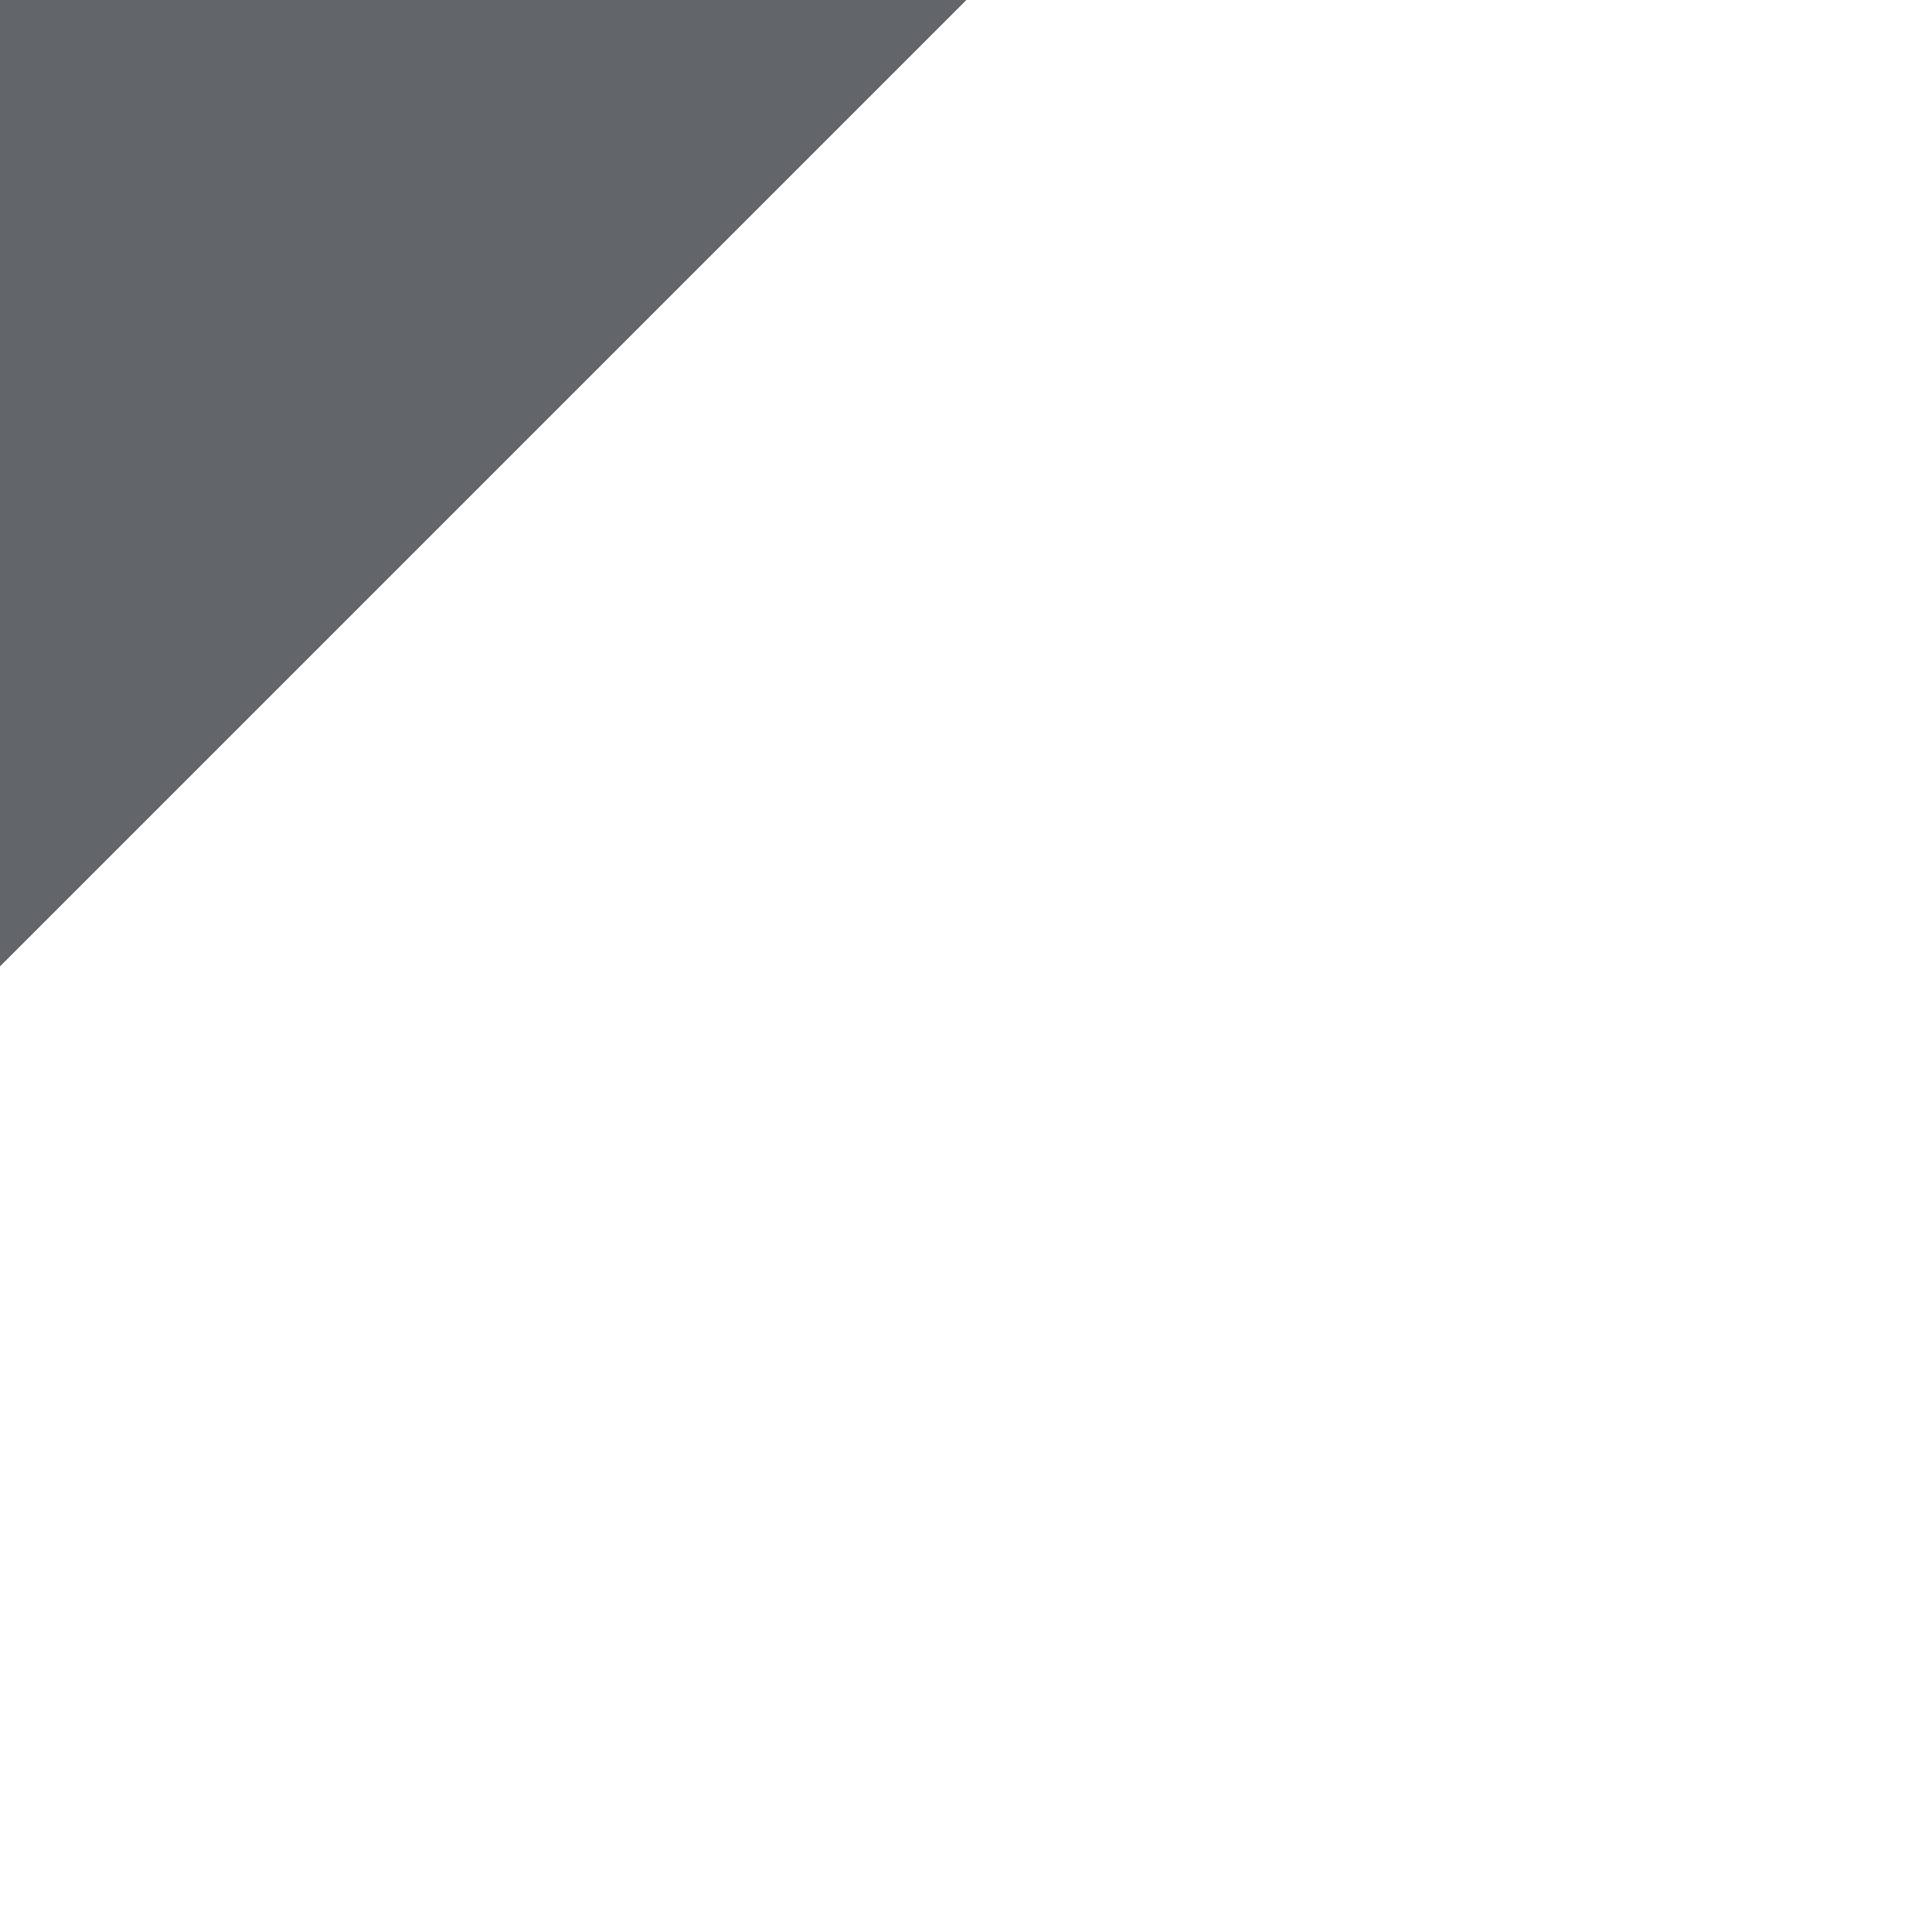
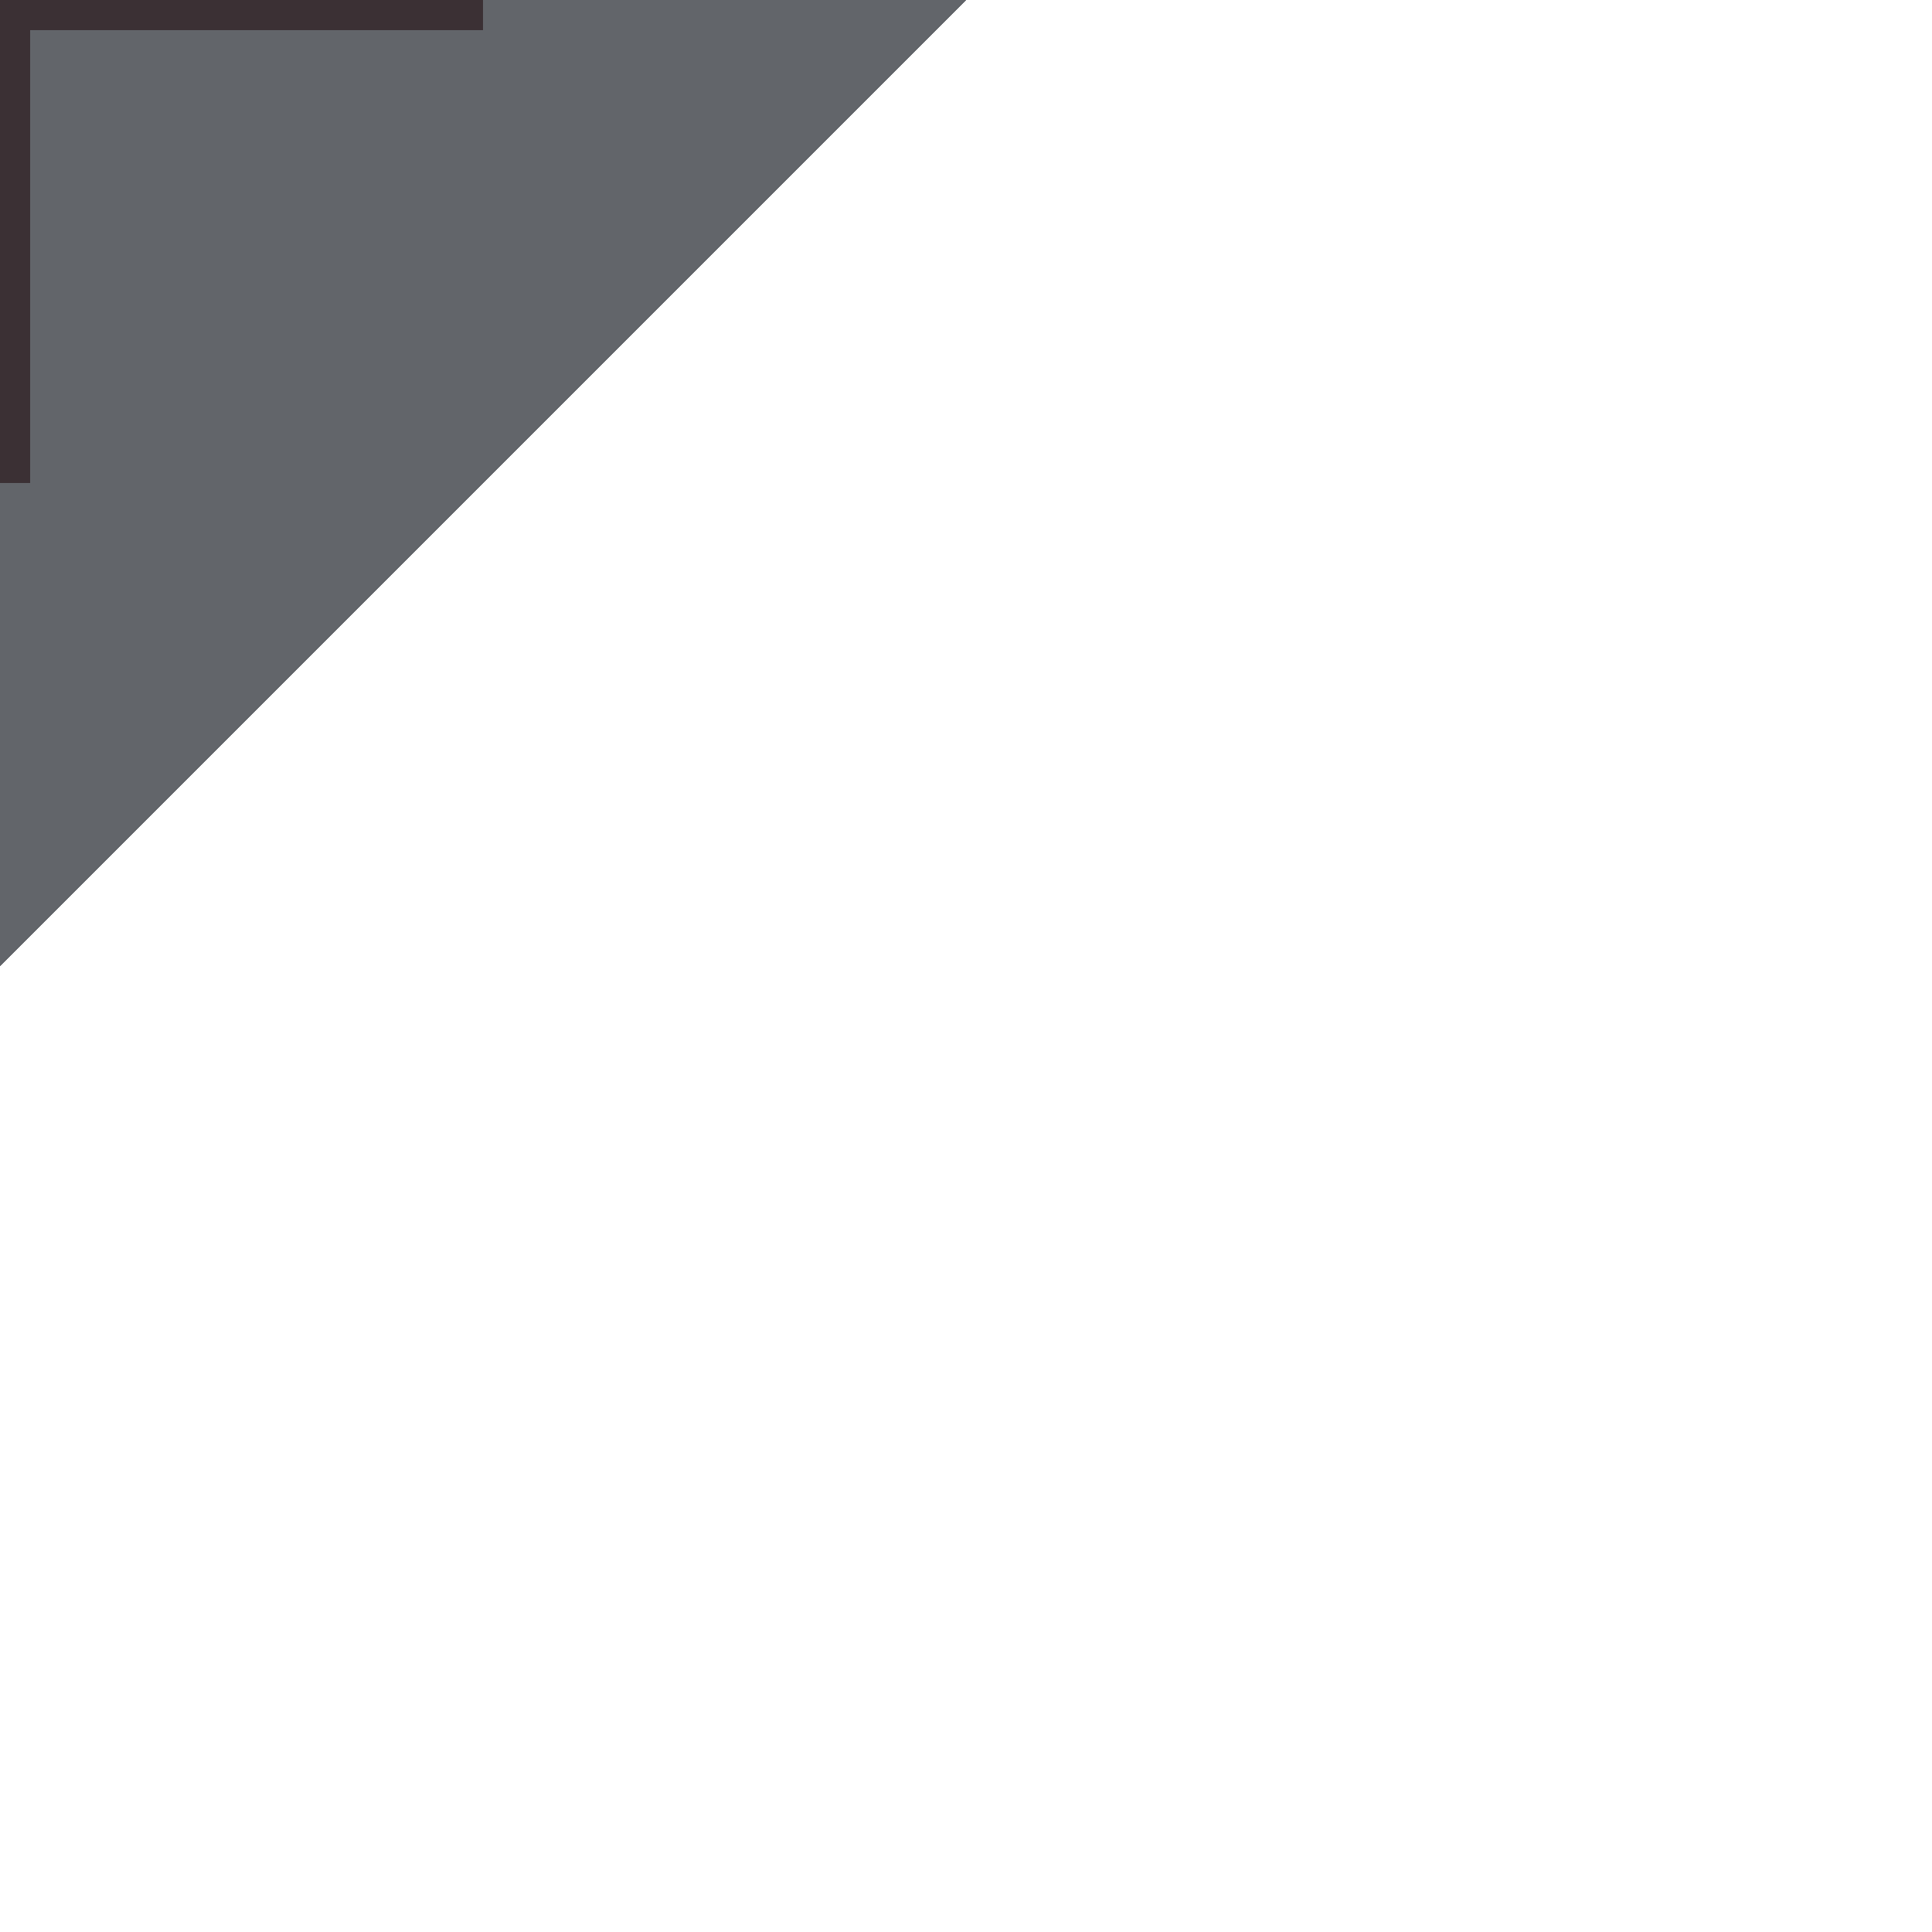
<svg xmlns="http://www.w3.org/2000/svg" width="32" height="32" viewBox="0 0 32 32" shape-rendering="crispEdges" stroke-linejoin="miter">
  <g transform="translate(32 0) scale(-1 1)">
    <path d="M16 0H32V16Z" fill="#62656a" />
+     <path d="M24 0H32V8" fill="none" stroke="#3b3034" stroke-width="1" />
  </g>
</svg>
